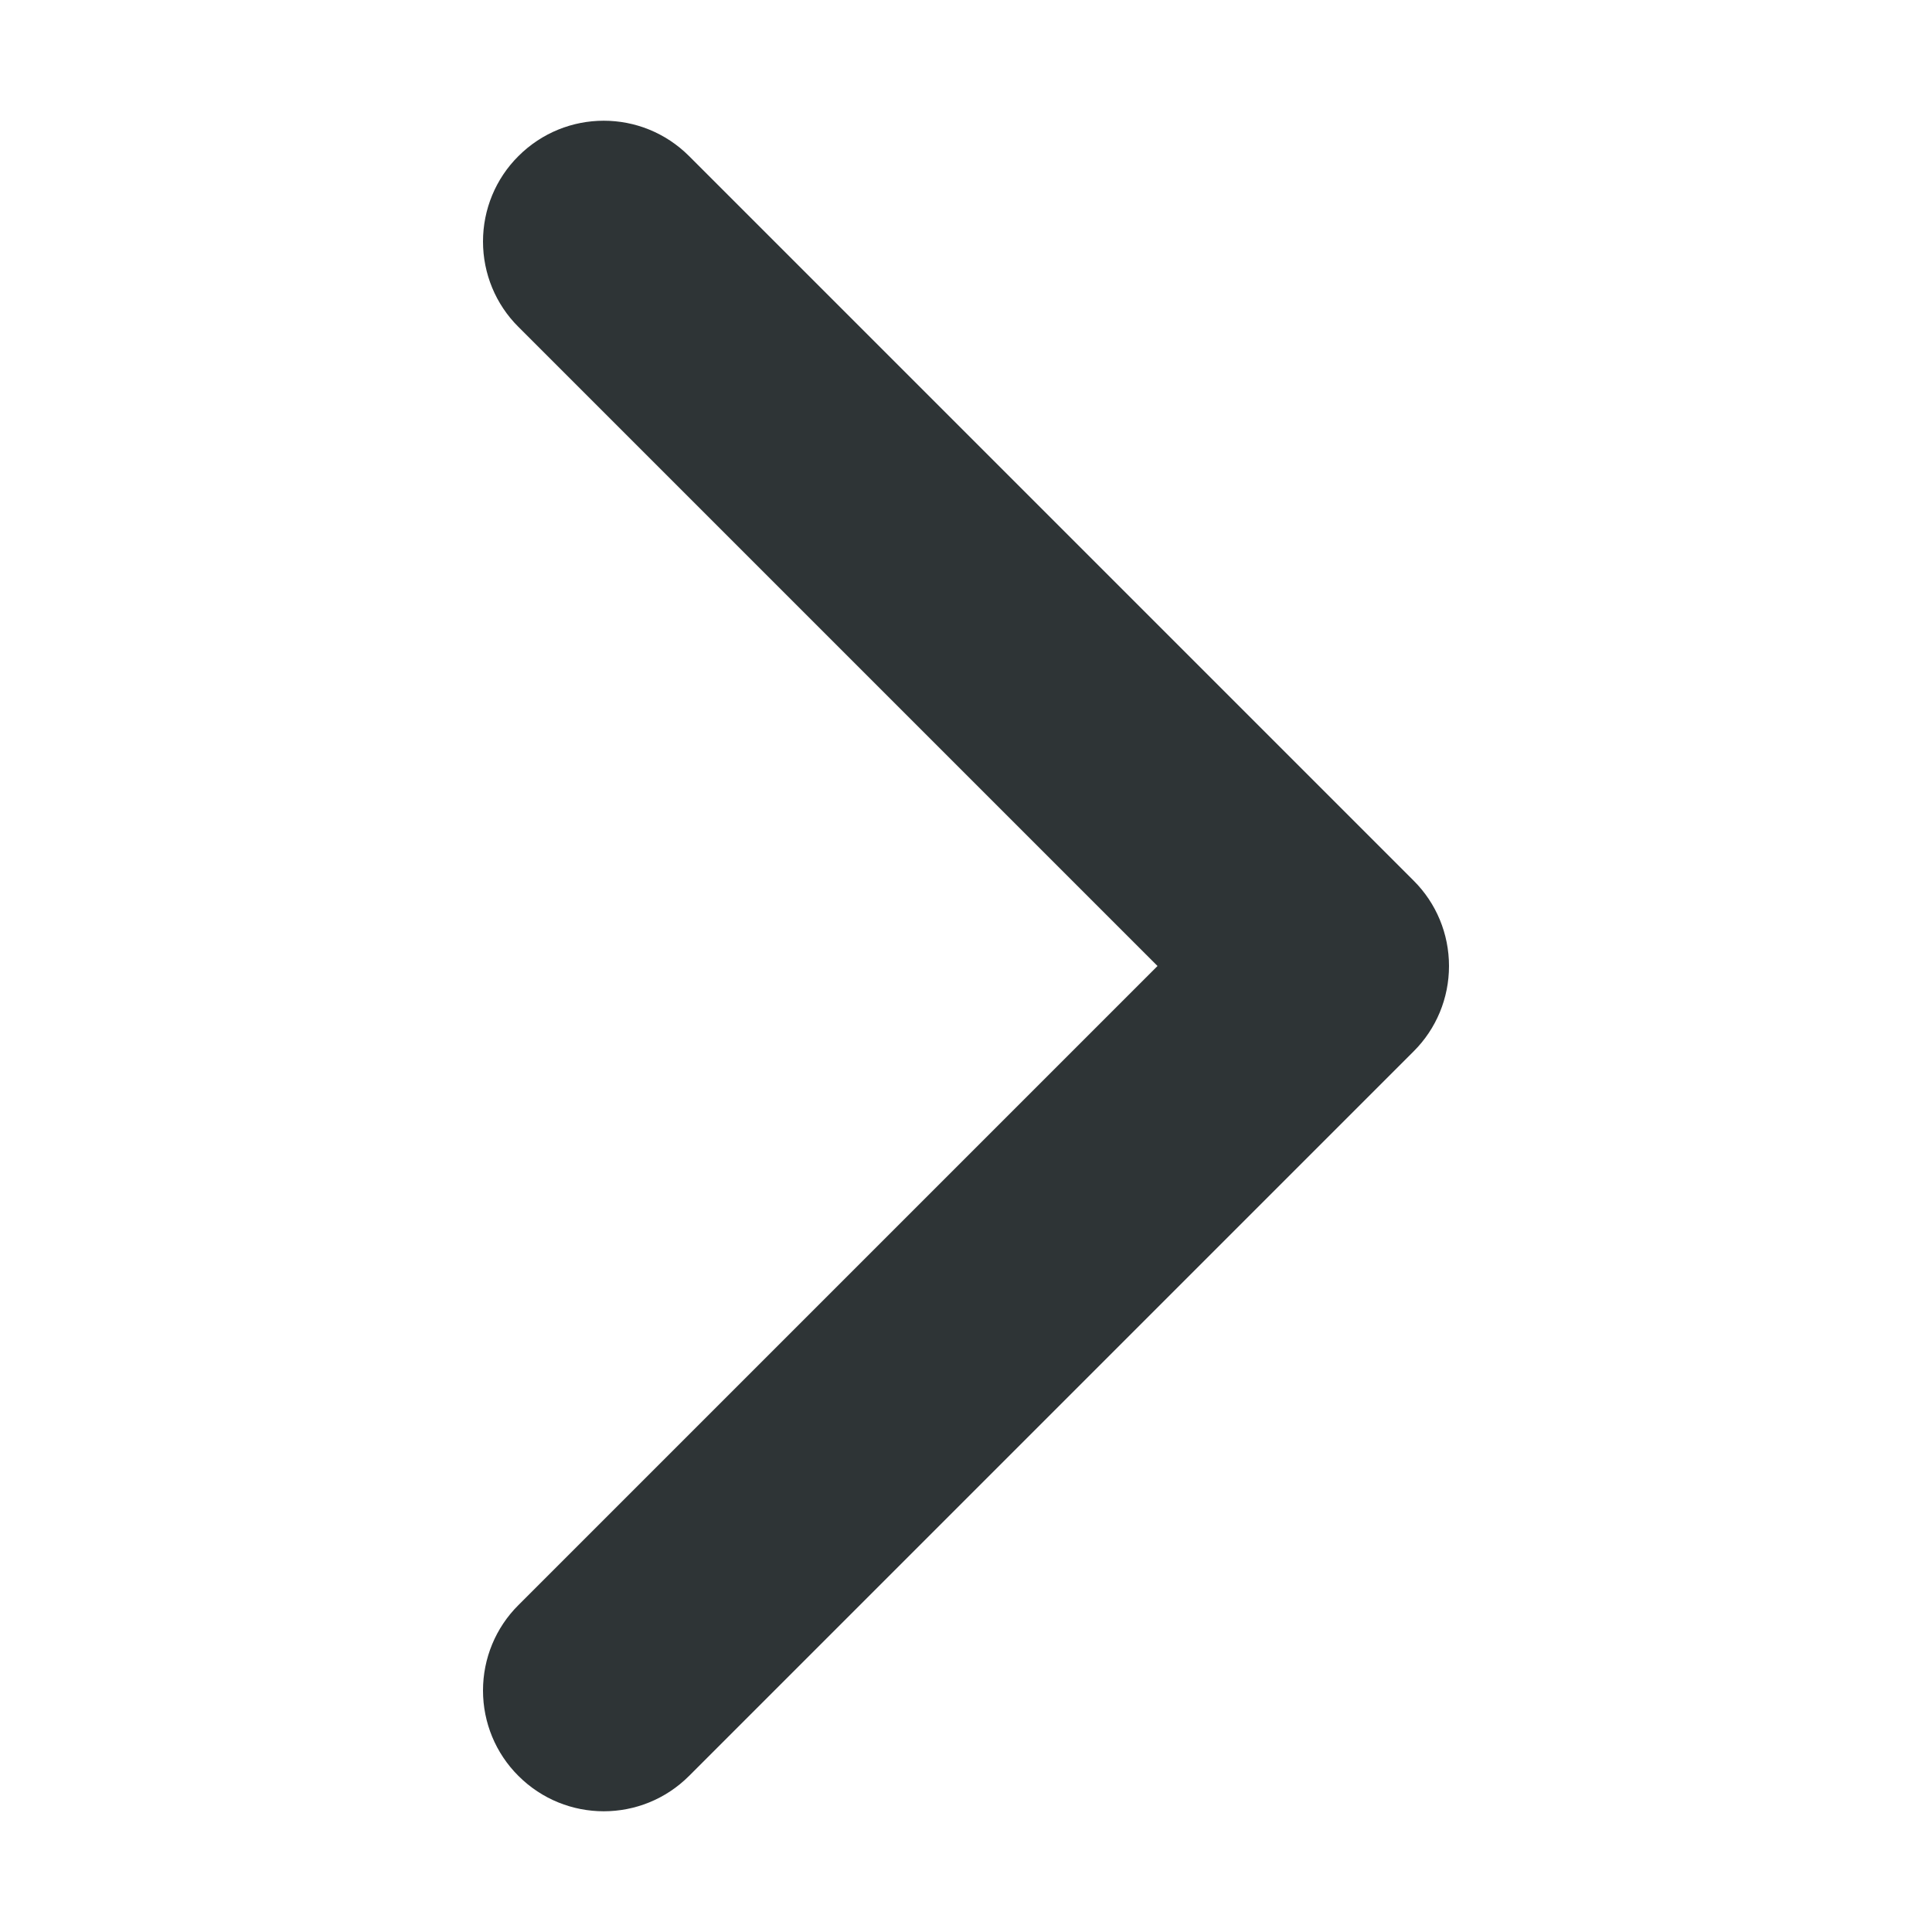
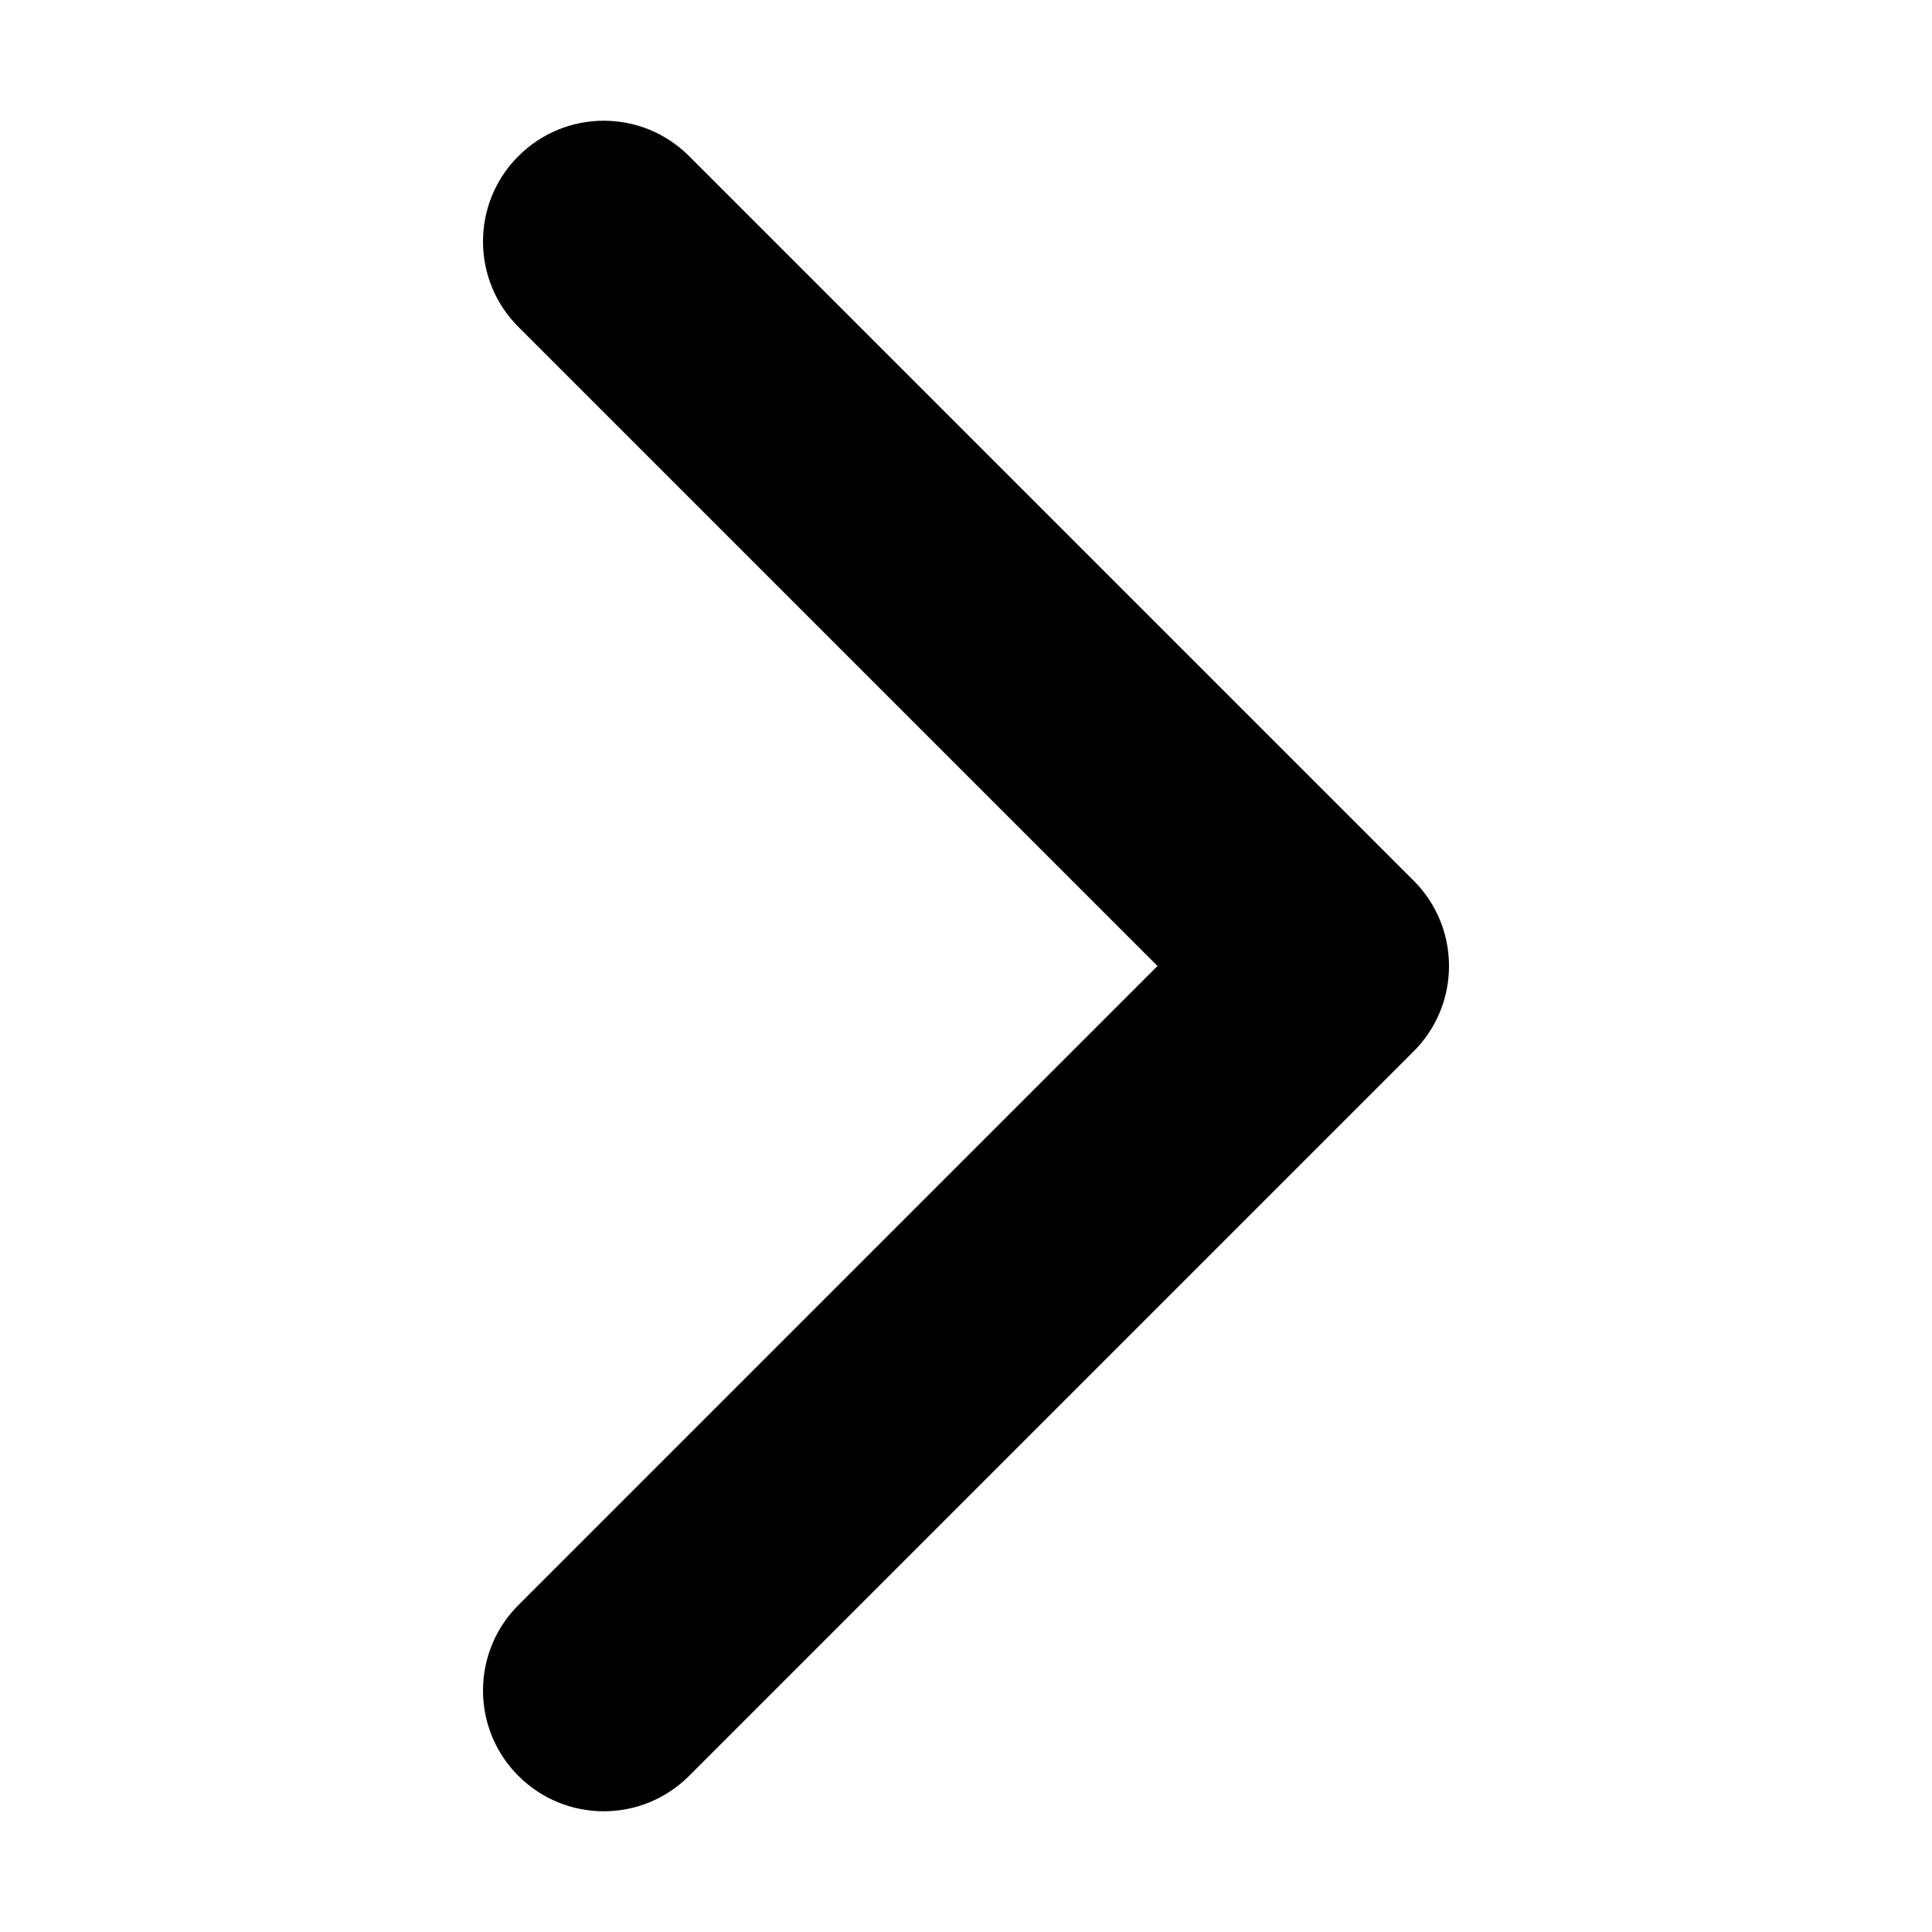
<svg xmlns="http://www.w3.org/2000/svg" width="16px" height="16px" viewBox="0 0 16 16">
-   <path fill="#2e3436" d="M4 2c0-.266.105-.52.293-.707.391-.391 1.023-.391 1.414 0l6 6C11.895 7.48 12 7.734 12 8s-.105.52-.293.707l-6 6c-.391.391-1.023.391-1.414 0C4.105 14.52 4 14.266 4 14s.105-.52.293-.707L9.586 8 4.293 2.707C4.105 2.52 4 2.266 4 2m0 0" />
+   <path fill="currentColor" d="M4 2c0-.266.105-.52.293-.707.391-.391 1.023-.391 1.414 0l6 6C11.895 7.48 12 7.734 12 8s-.105.52-.293.707l-6 6c-.391.391-1.023.391-1.414 0C4.105 14.52 4 14.266 4 14s.105-.52.293-.707L9.586 8 4.293 2.707C4.105 2.52 4 2.266 4 2m0 0" />
</svg>
